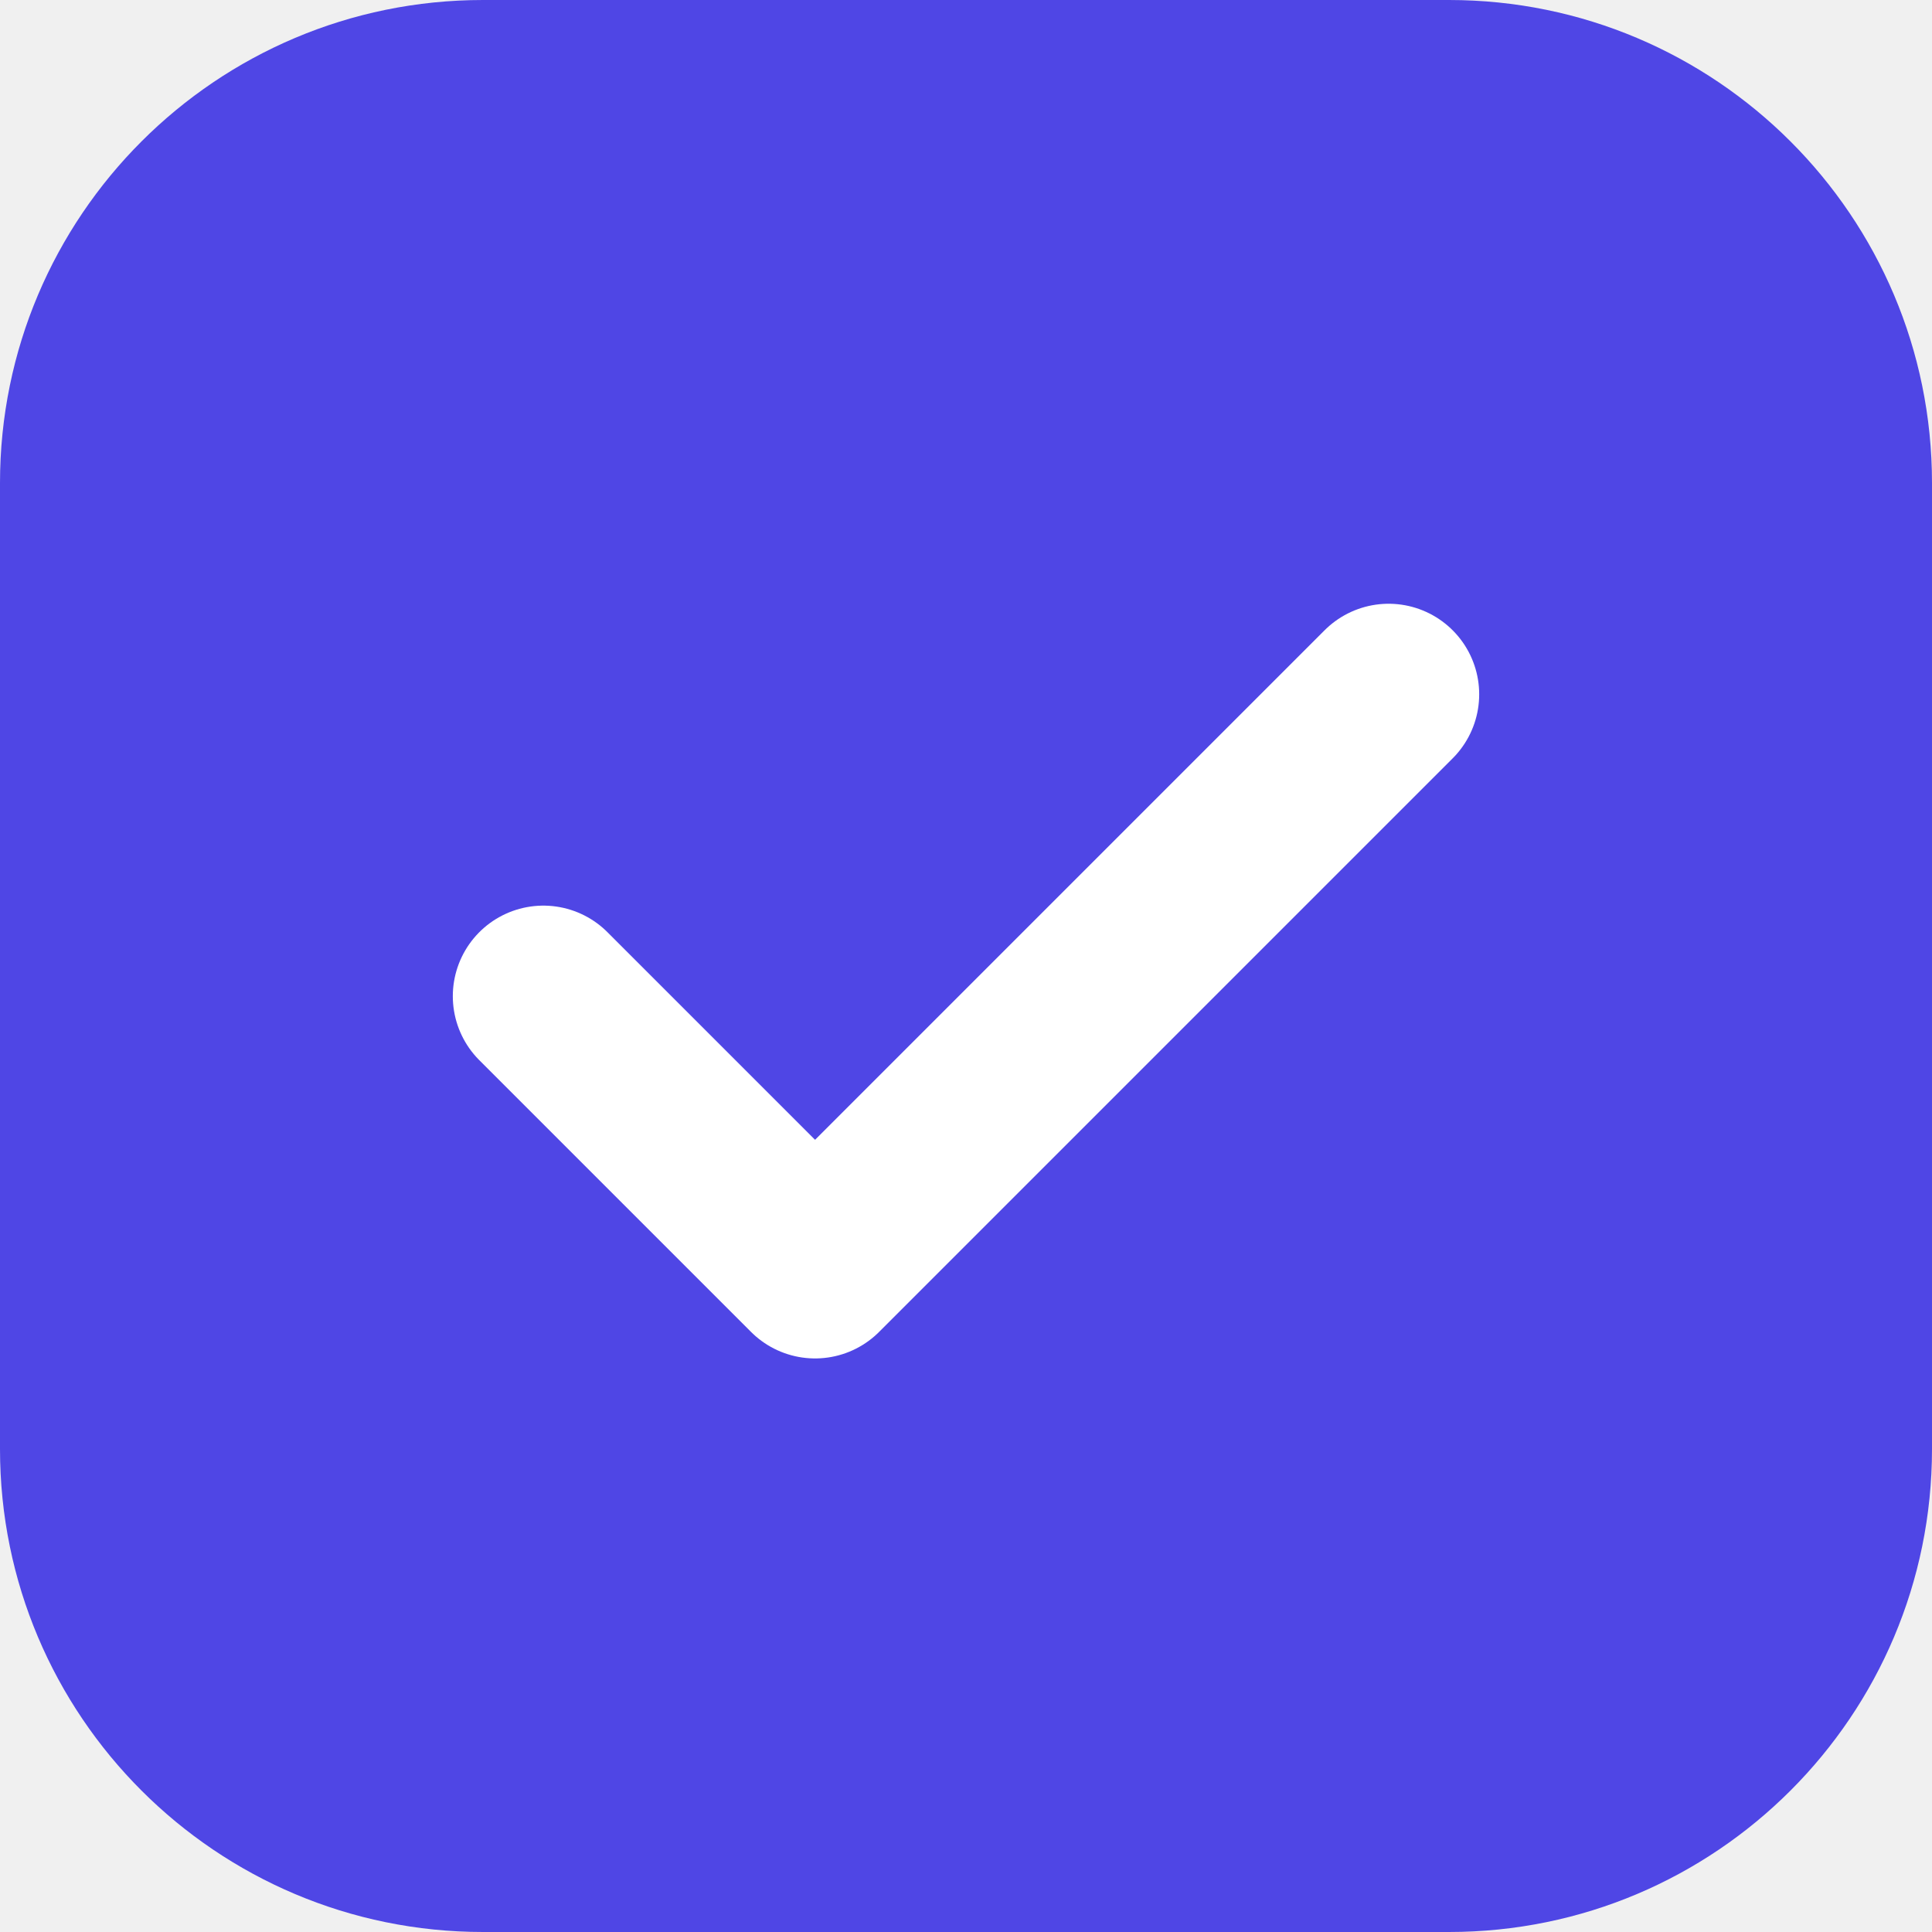
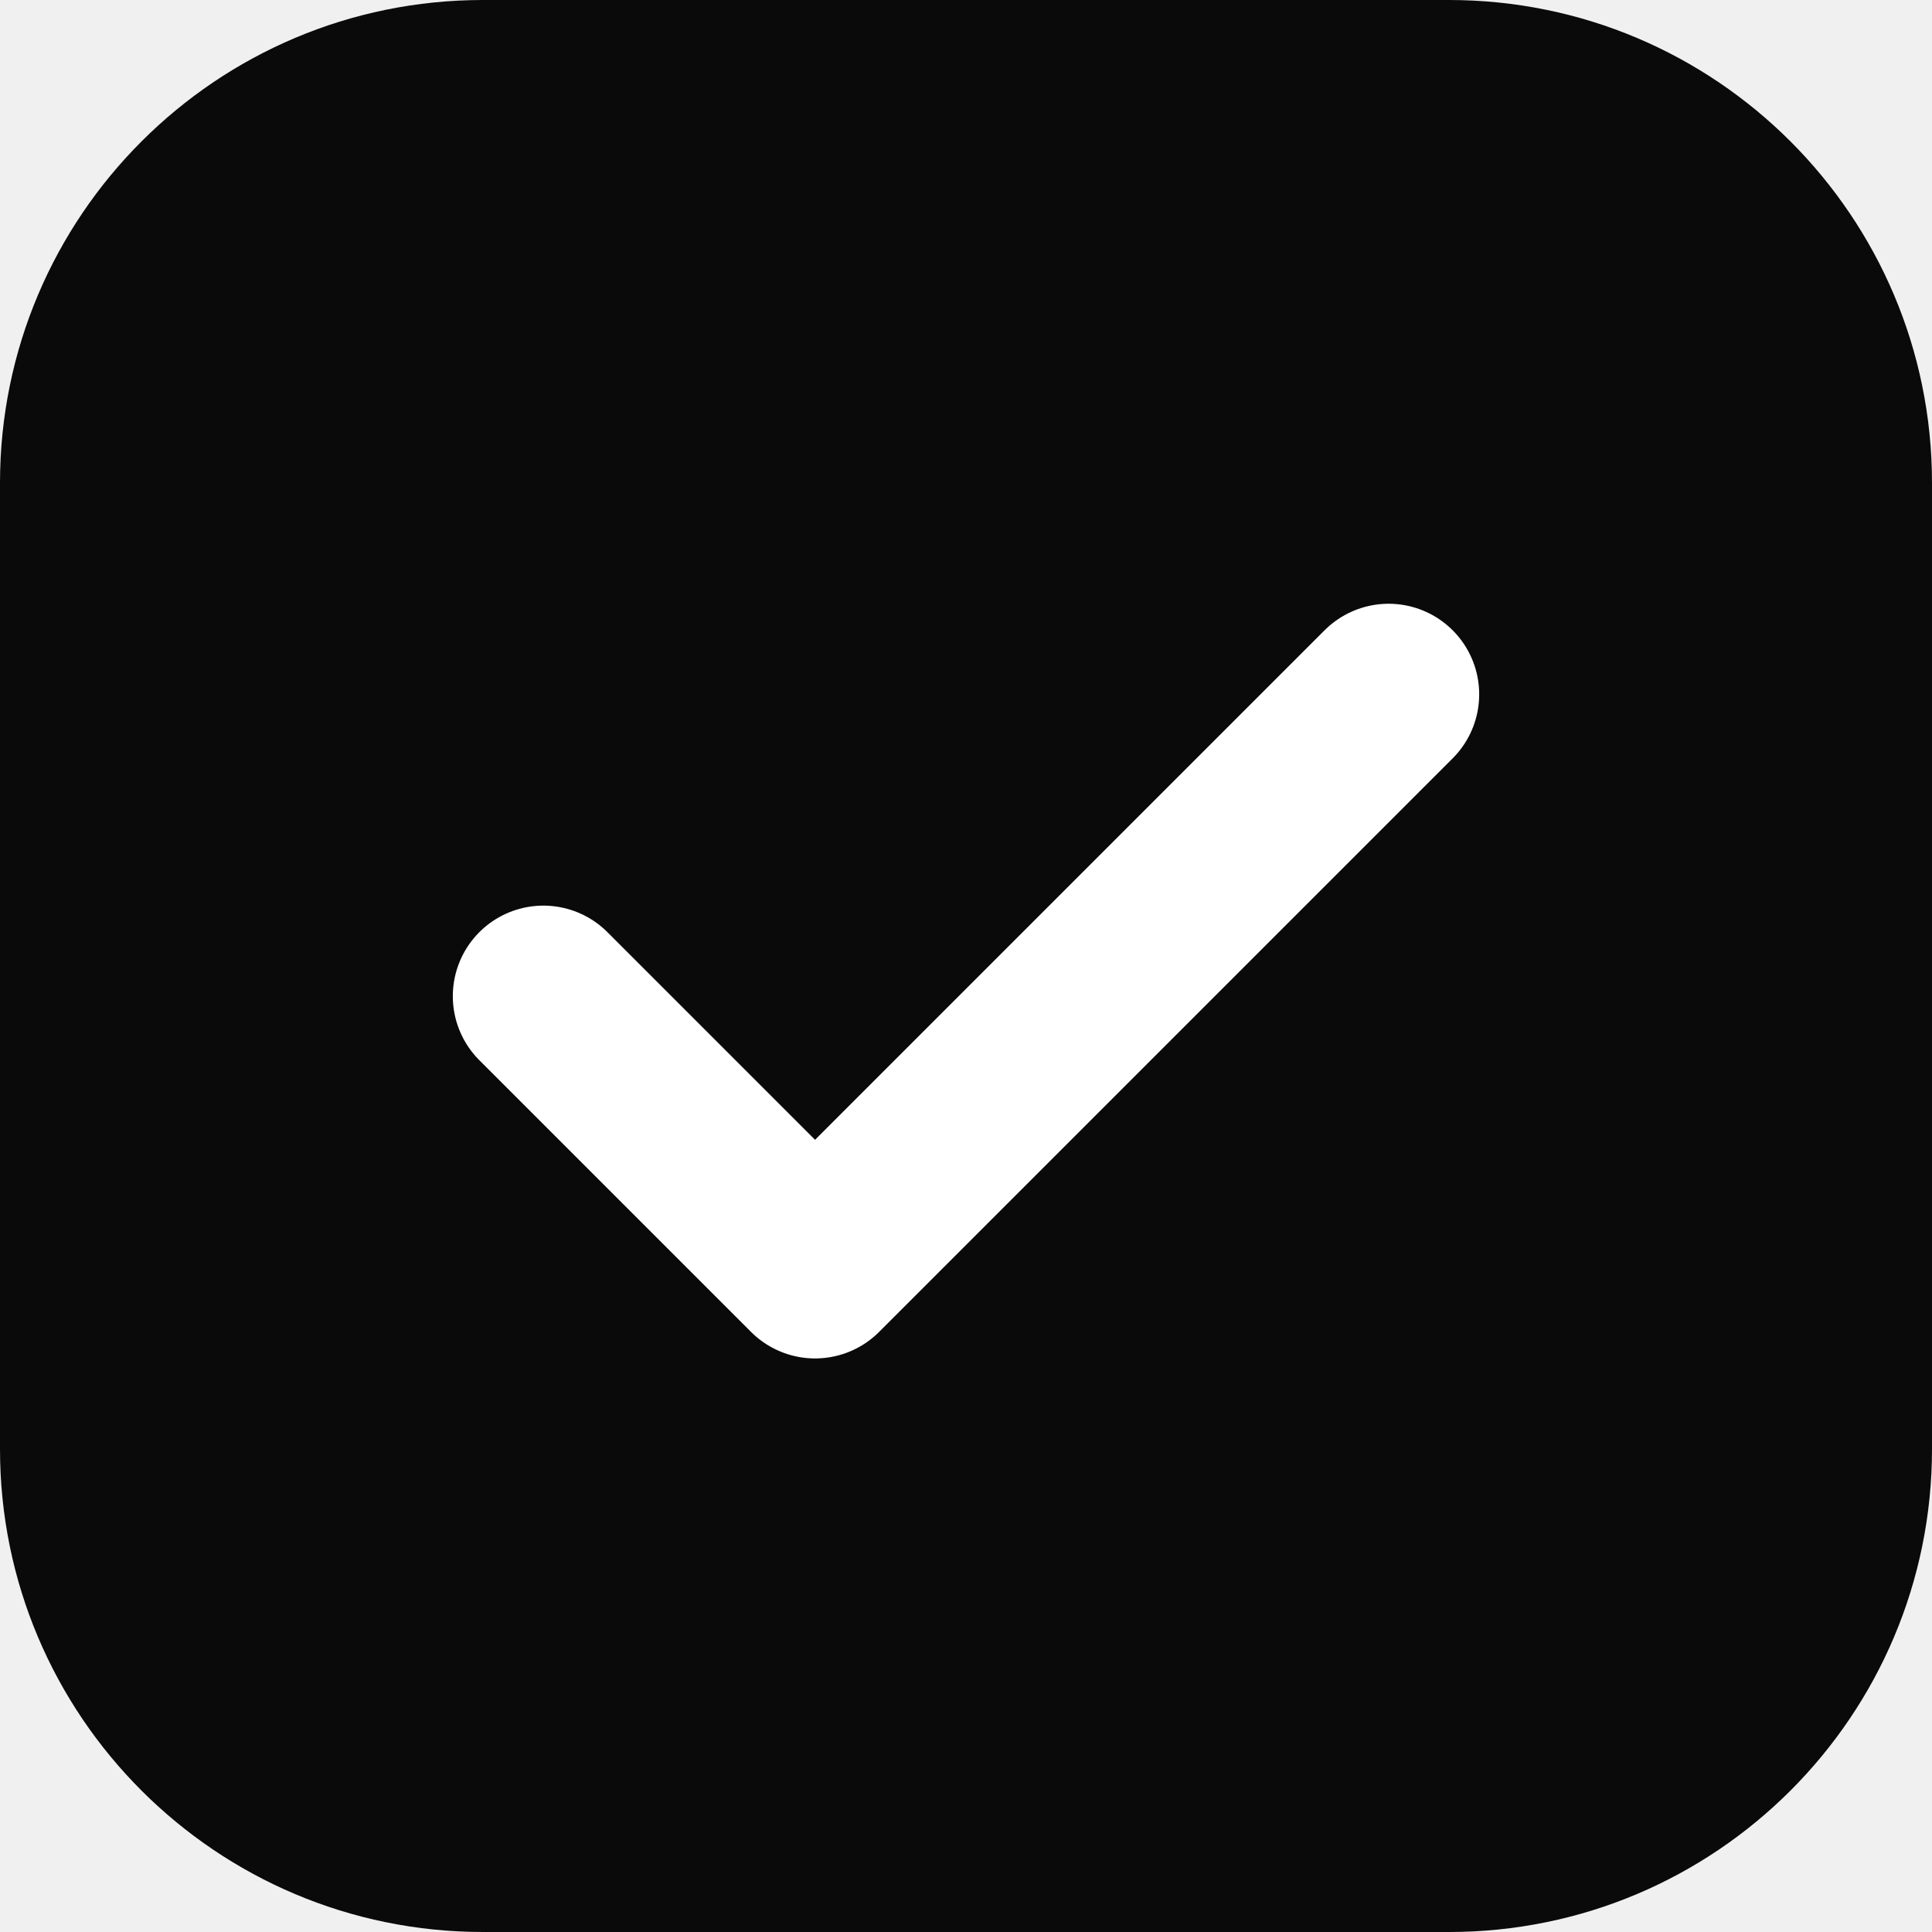
<svg xmlns="http://www.w3.org/2000/svg" viewBox="0 0 32 32">
-   <rect width="32" height="32" rx="8" fill="#4f46e5" />
+   <rect width="32" height="32" rx="8" fill="#0a0a0a" />
  <path d="M9 16.5l4.5 4.5L23 11.5" fill="none" stroke="#fff" stroke-width="3" stroke-linecap="round" stroke-linejoin="round" />
</svg>
